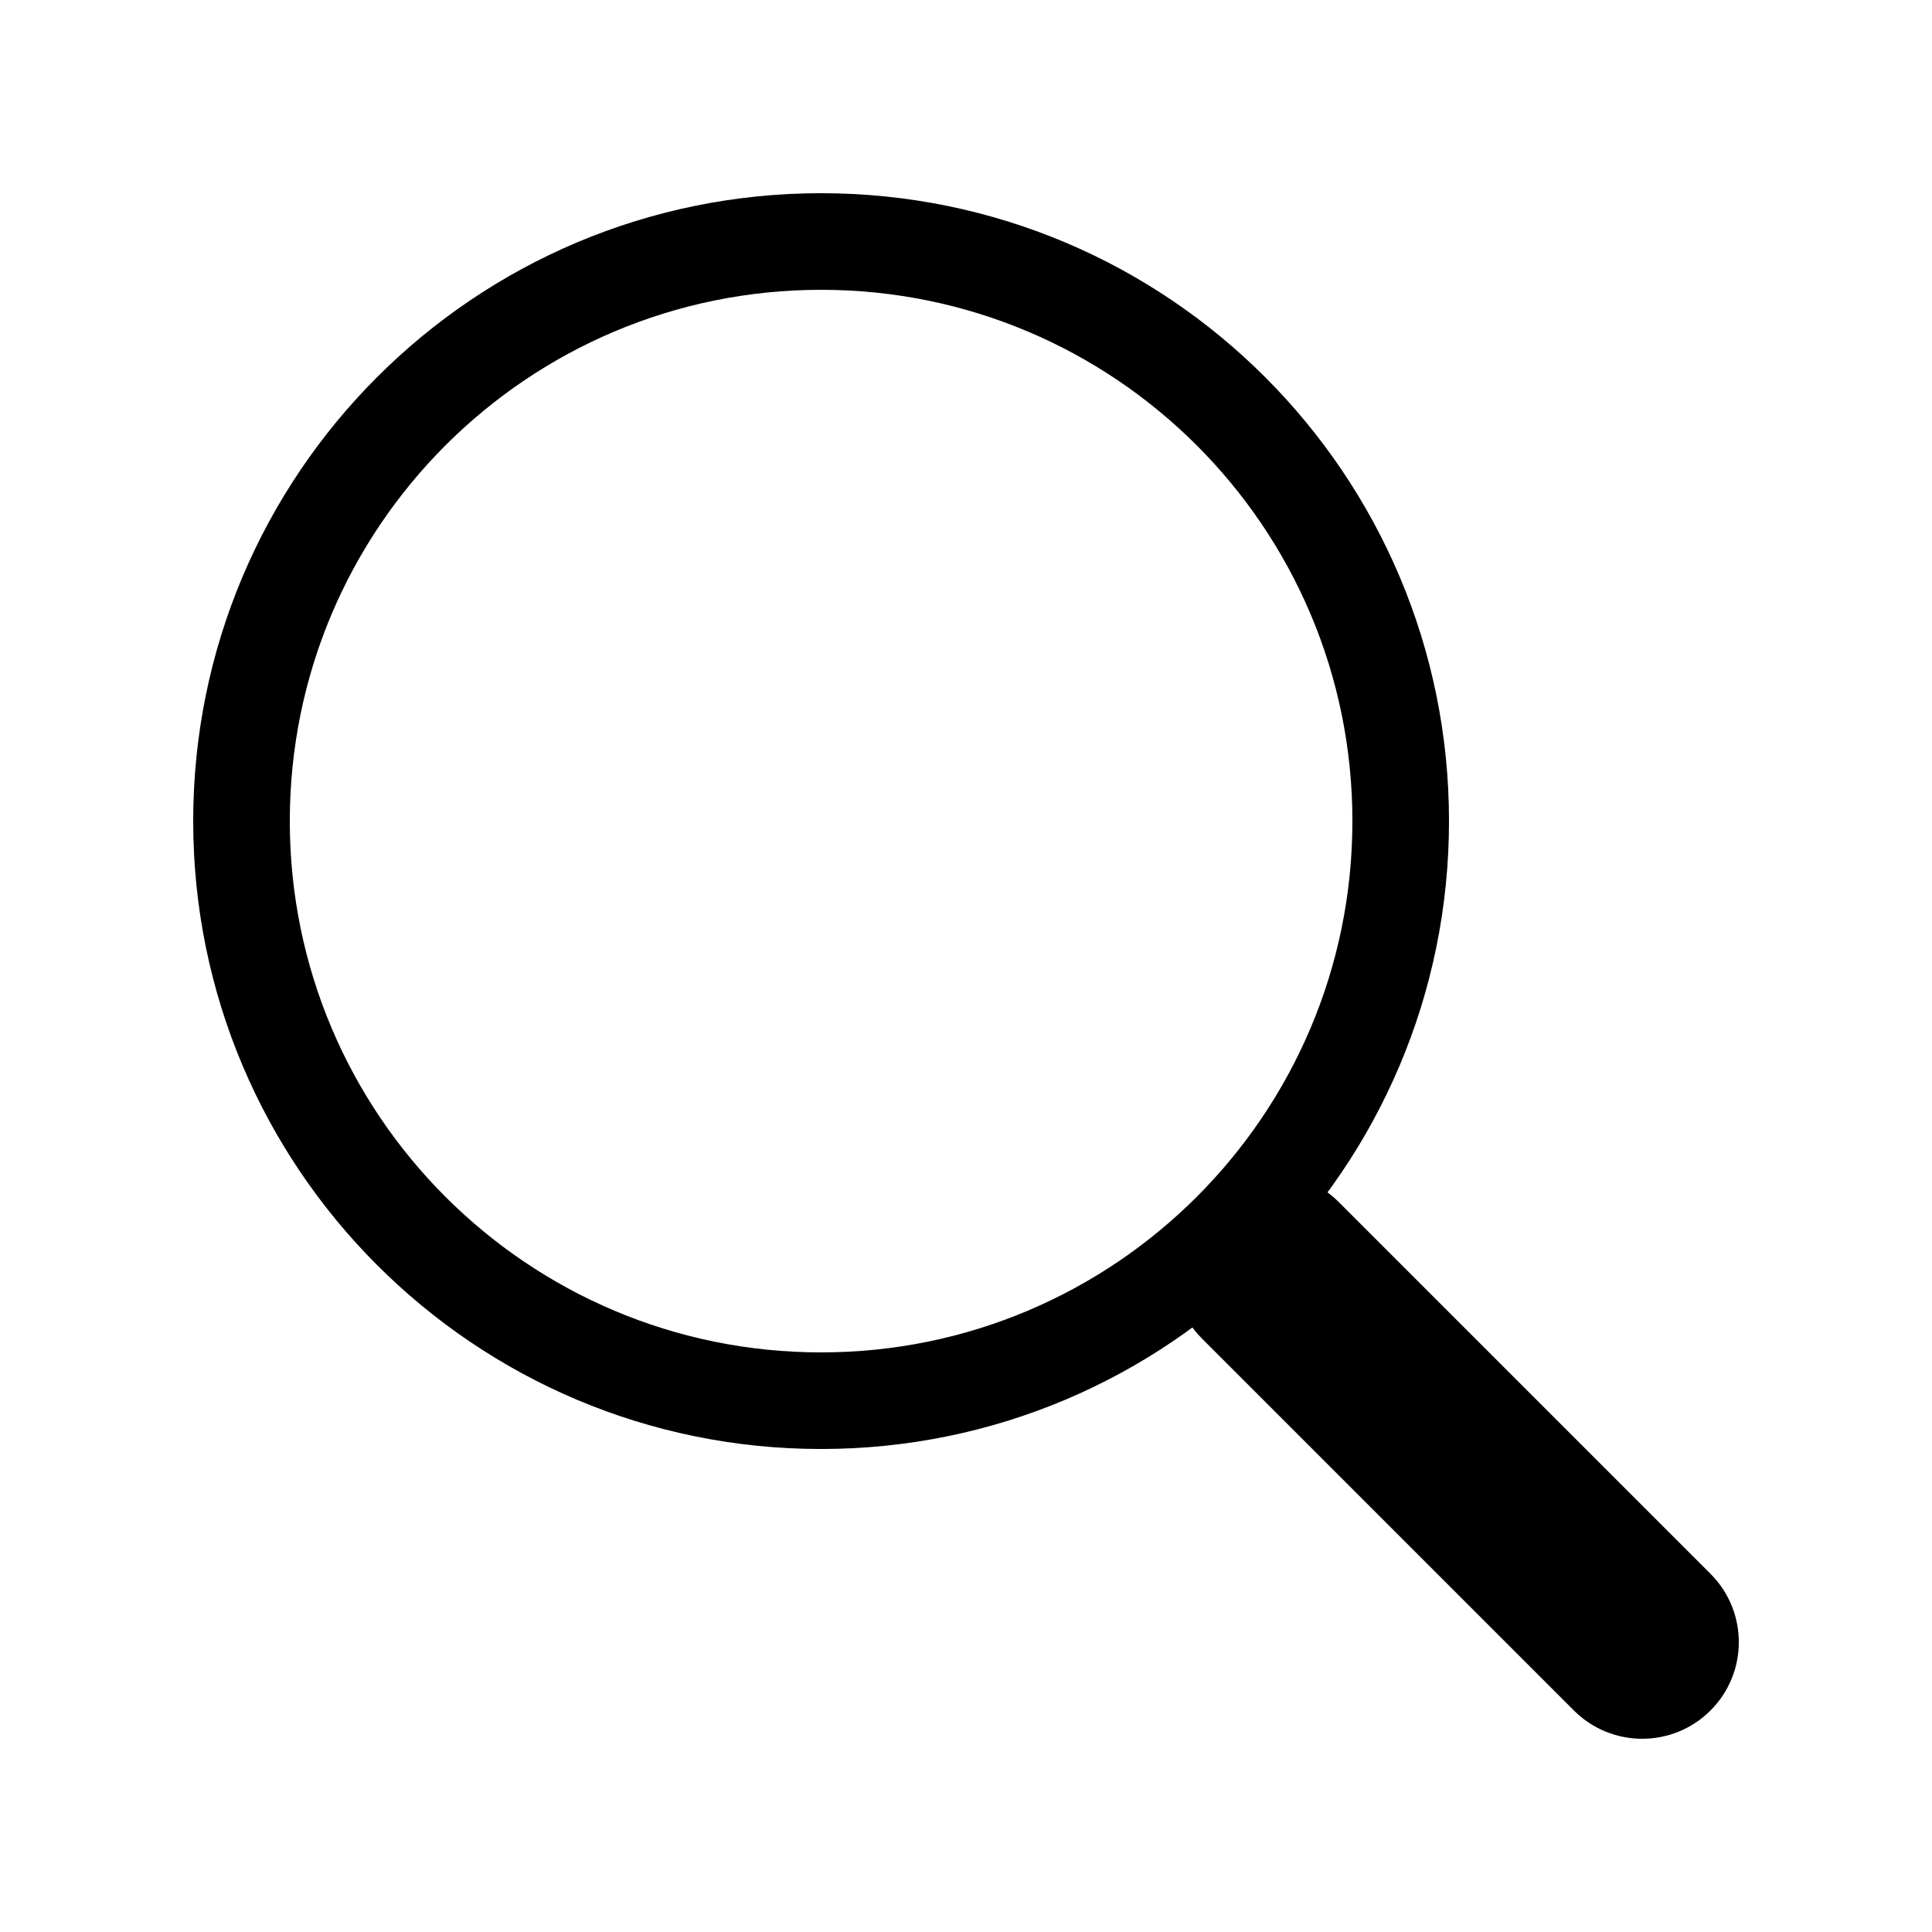
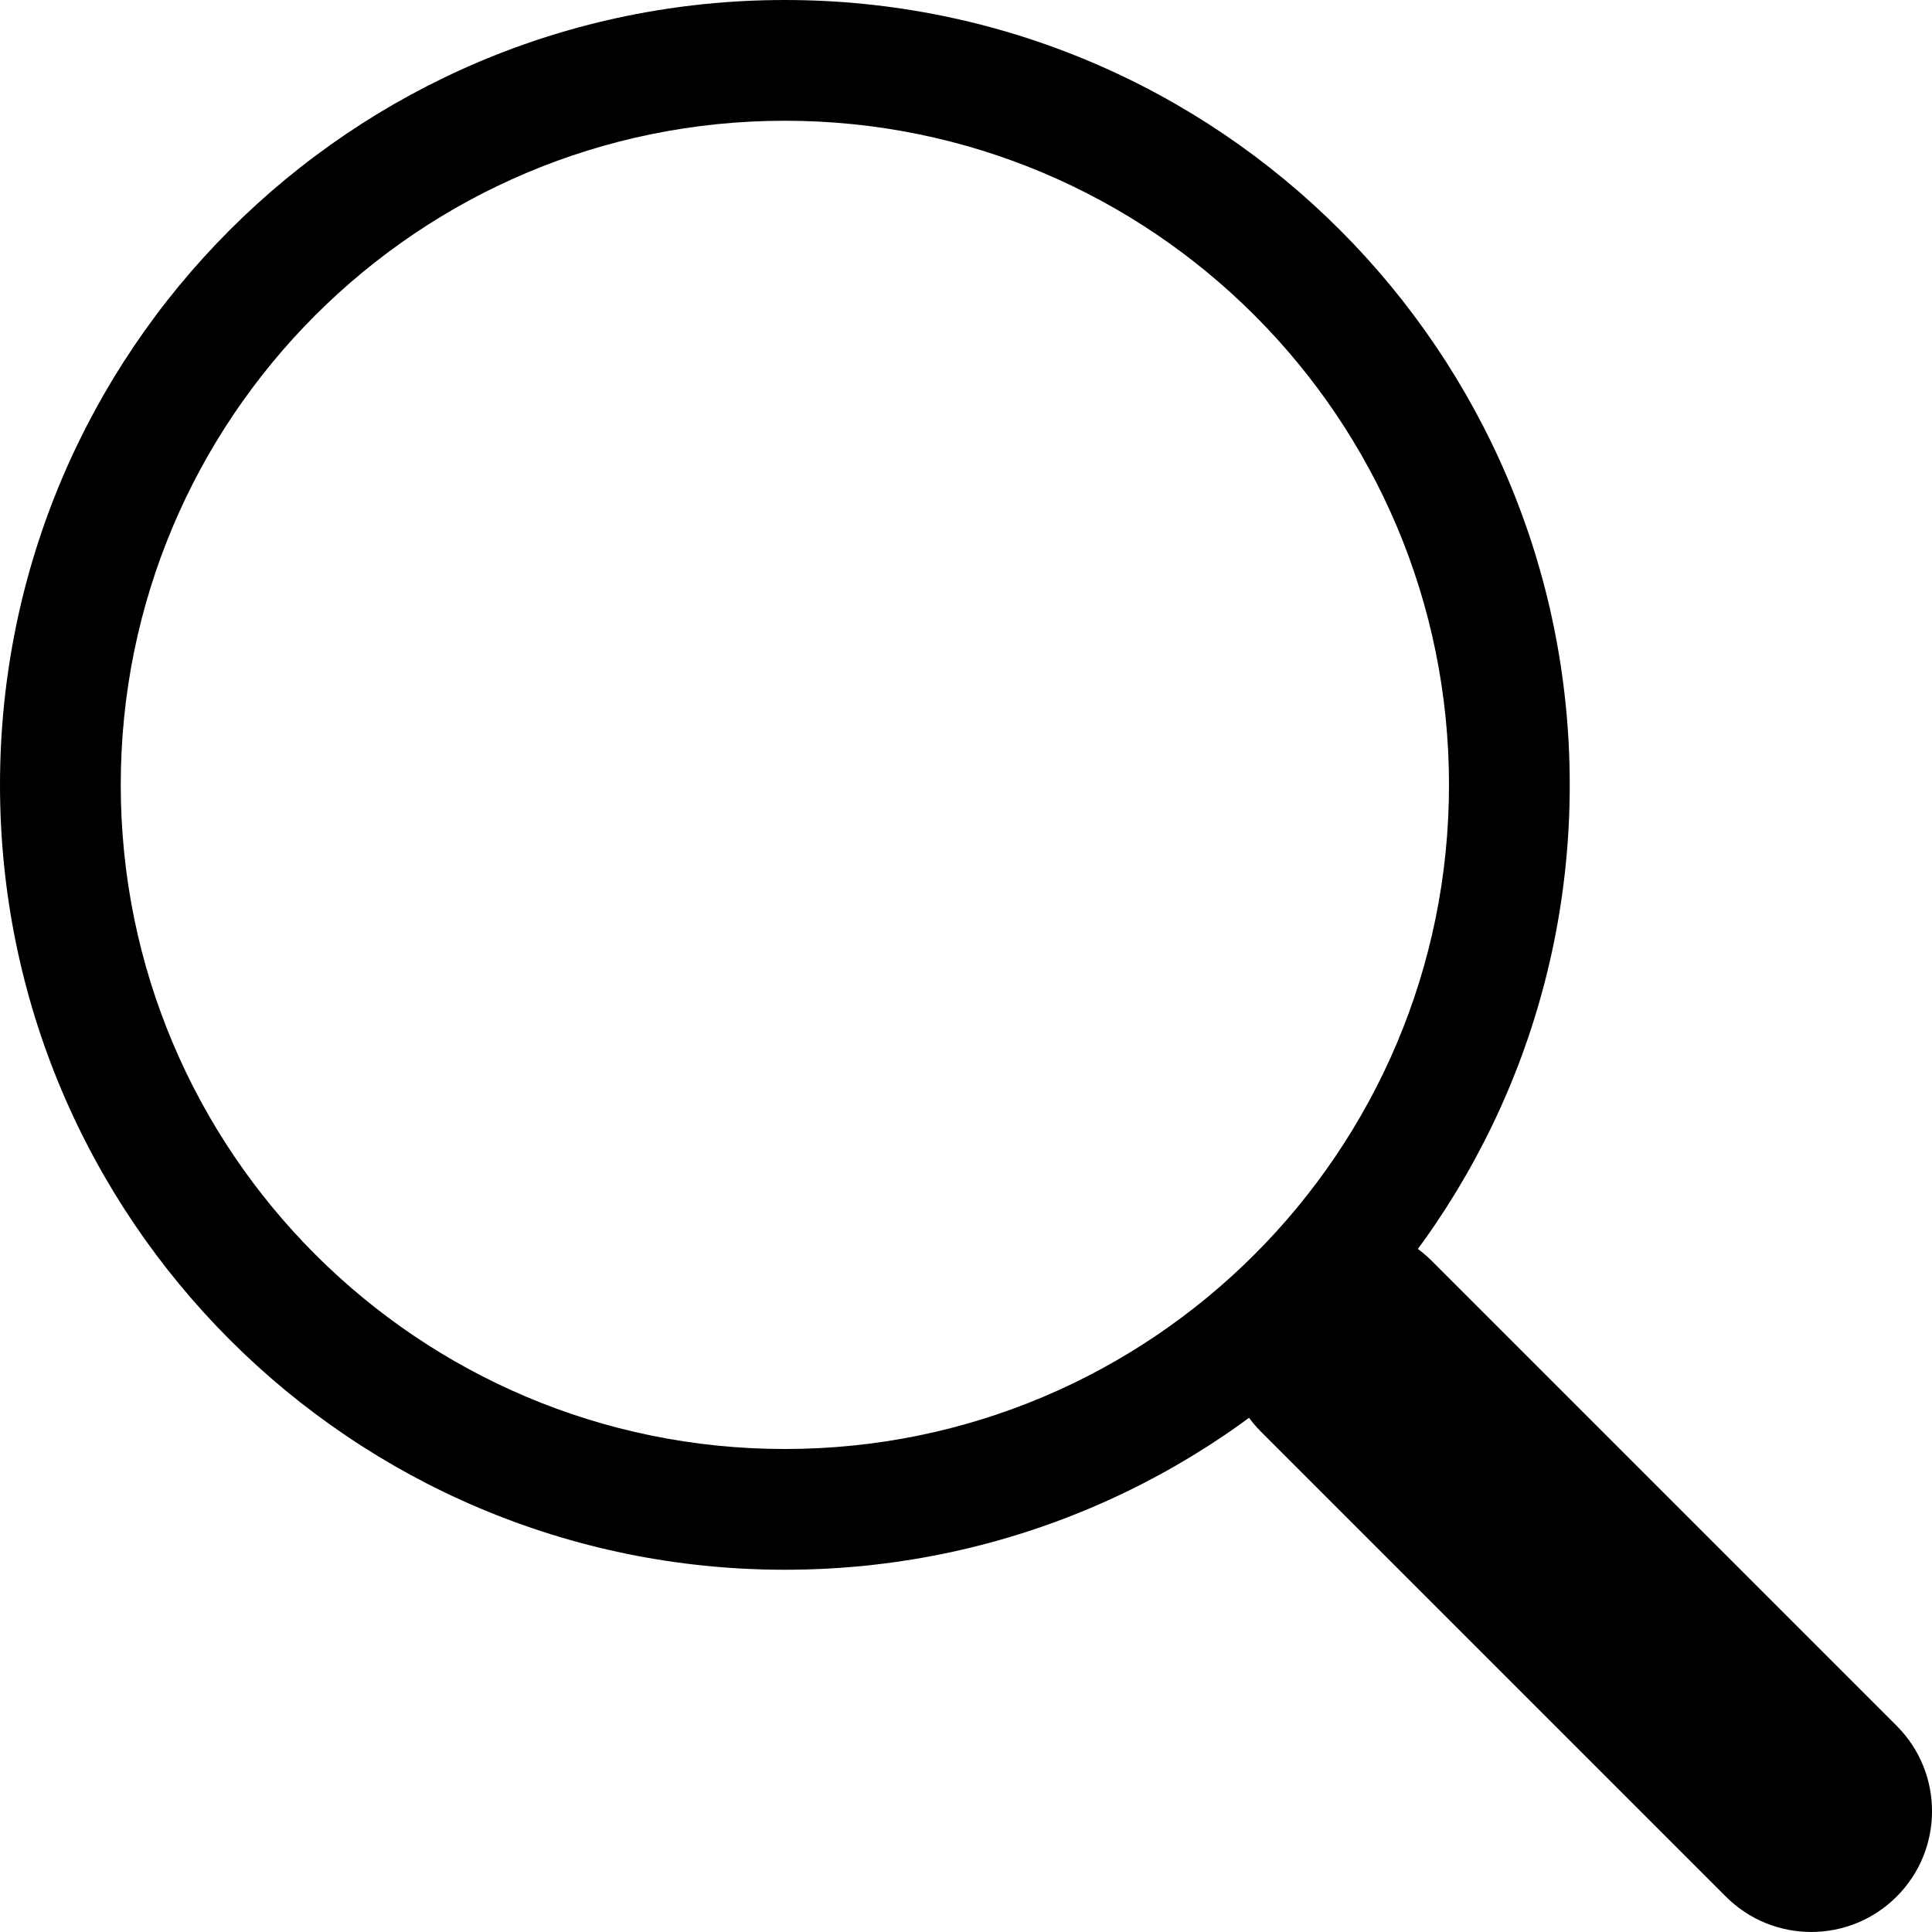
- <svg xmlns="http://www.w3.org/2000/svg" class="bi bi-search" width="1em" height="1em" viewBox="0 0 20 20" fill="currentColor">
-   <path fill-rule="evenodd" d="M12.442 12.442a1 1 0 011.415 0l3.85 3.85a1 1 0 01-1.414 1.415l-3.85-3.85a1 1 0 010-1.415z" clip-rule="evenodd" />
-   <path fill-rule="evenodd" d="M8.5 14a5.5 5.5 0 100-11 5.5 5.5 0 000 11zM15 8.5a6.5 6.5 0 11-13 0 6.5 6.5 0 0113 0z" clip-rule="evenodd" />
+ <svg xmlns="http://www.w3.org/2000/svg" class="bi bi-search" width="1em" height="1em" viewBox="0 0 16 16" fill="currentColor">
+   <path fill-rule="evenodd" d="M10.442 10.442a1 1 0 0 1 1.415 0l3.85 3.85a1 1 0 0 1-1.414 1.415l-3.85-3.85a1 1 0 0 1 0-1.415z" clip-rule="evenodd" />
+   <path fill-rule="evenodd" d="M6.5 12a5.5 5.5 0 1 0 0-11 5.5 5.5 0 0 0 0 11zM13 6.5a6.5 6.5 0 1 1-13 0 6.5 6.5 0 0 1 13 0z" clip-rule="evenodd" />
</svg>
